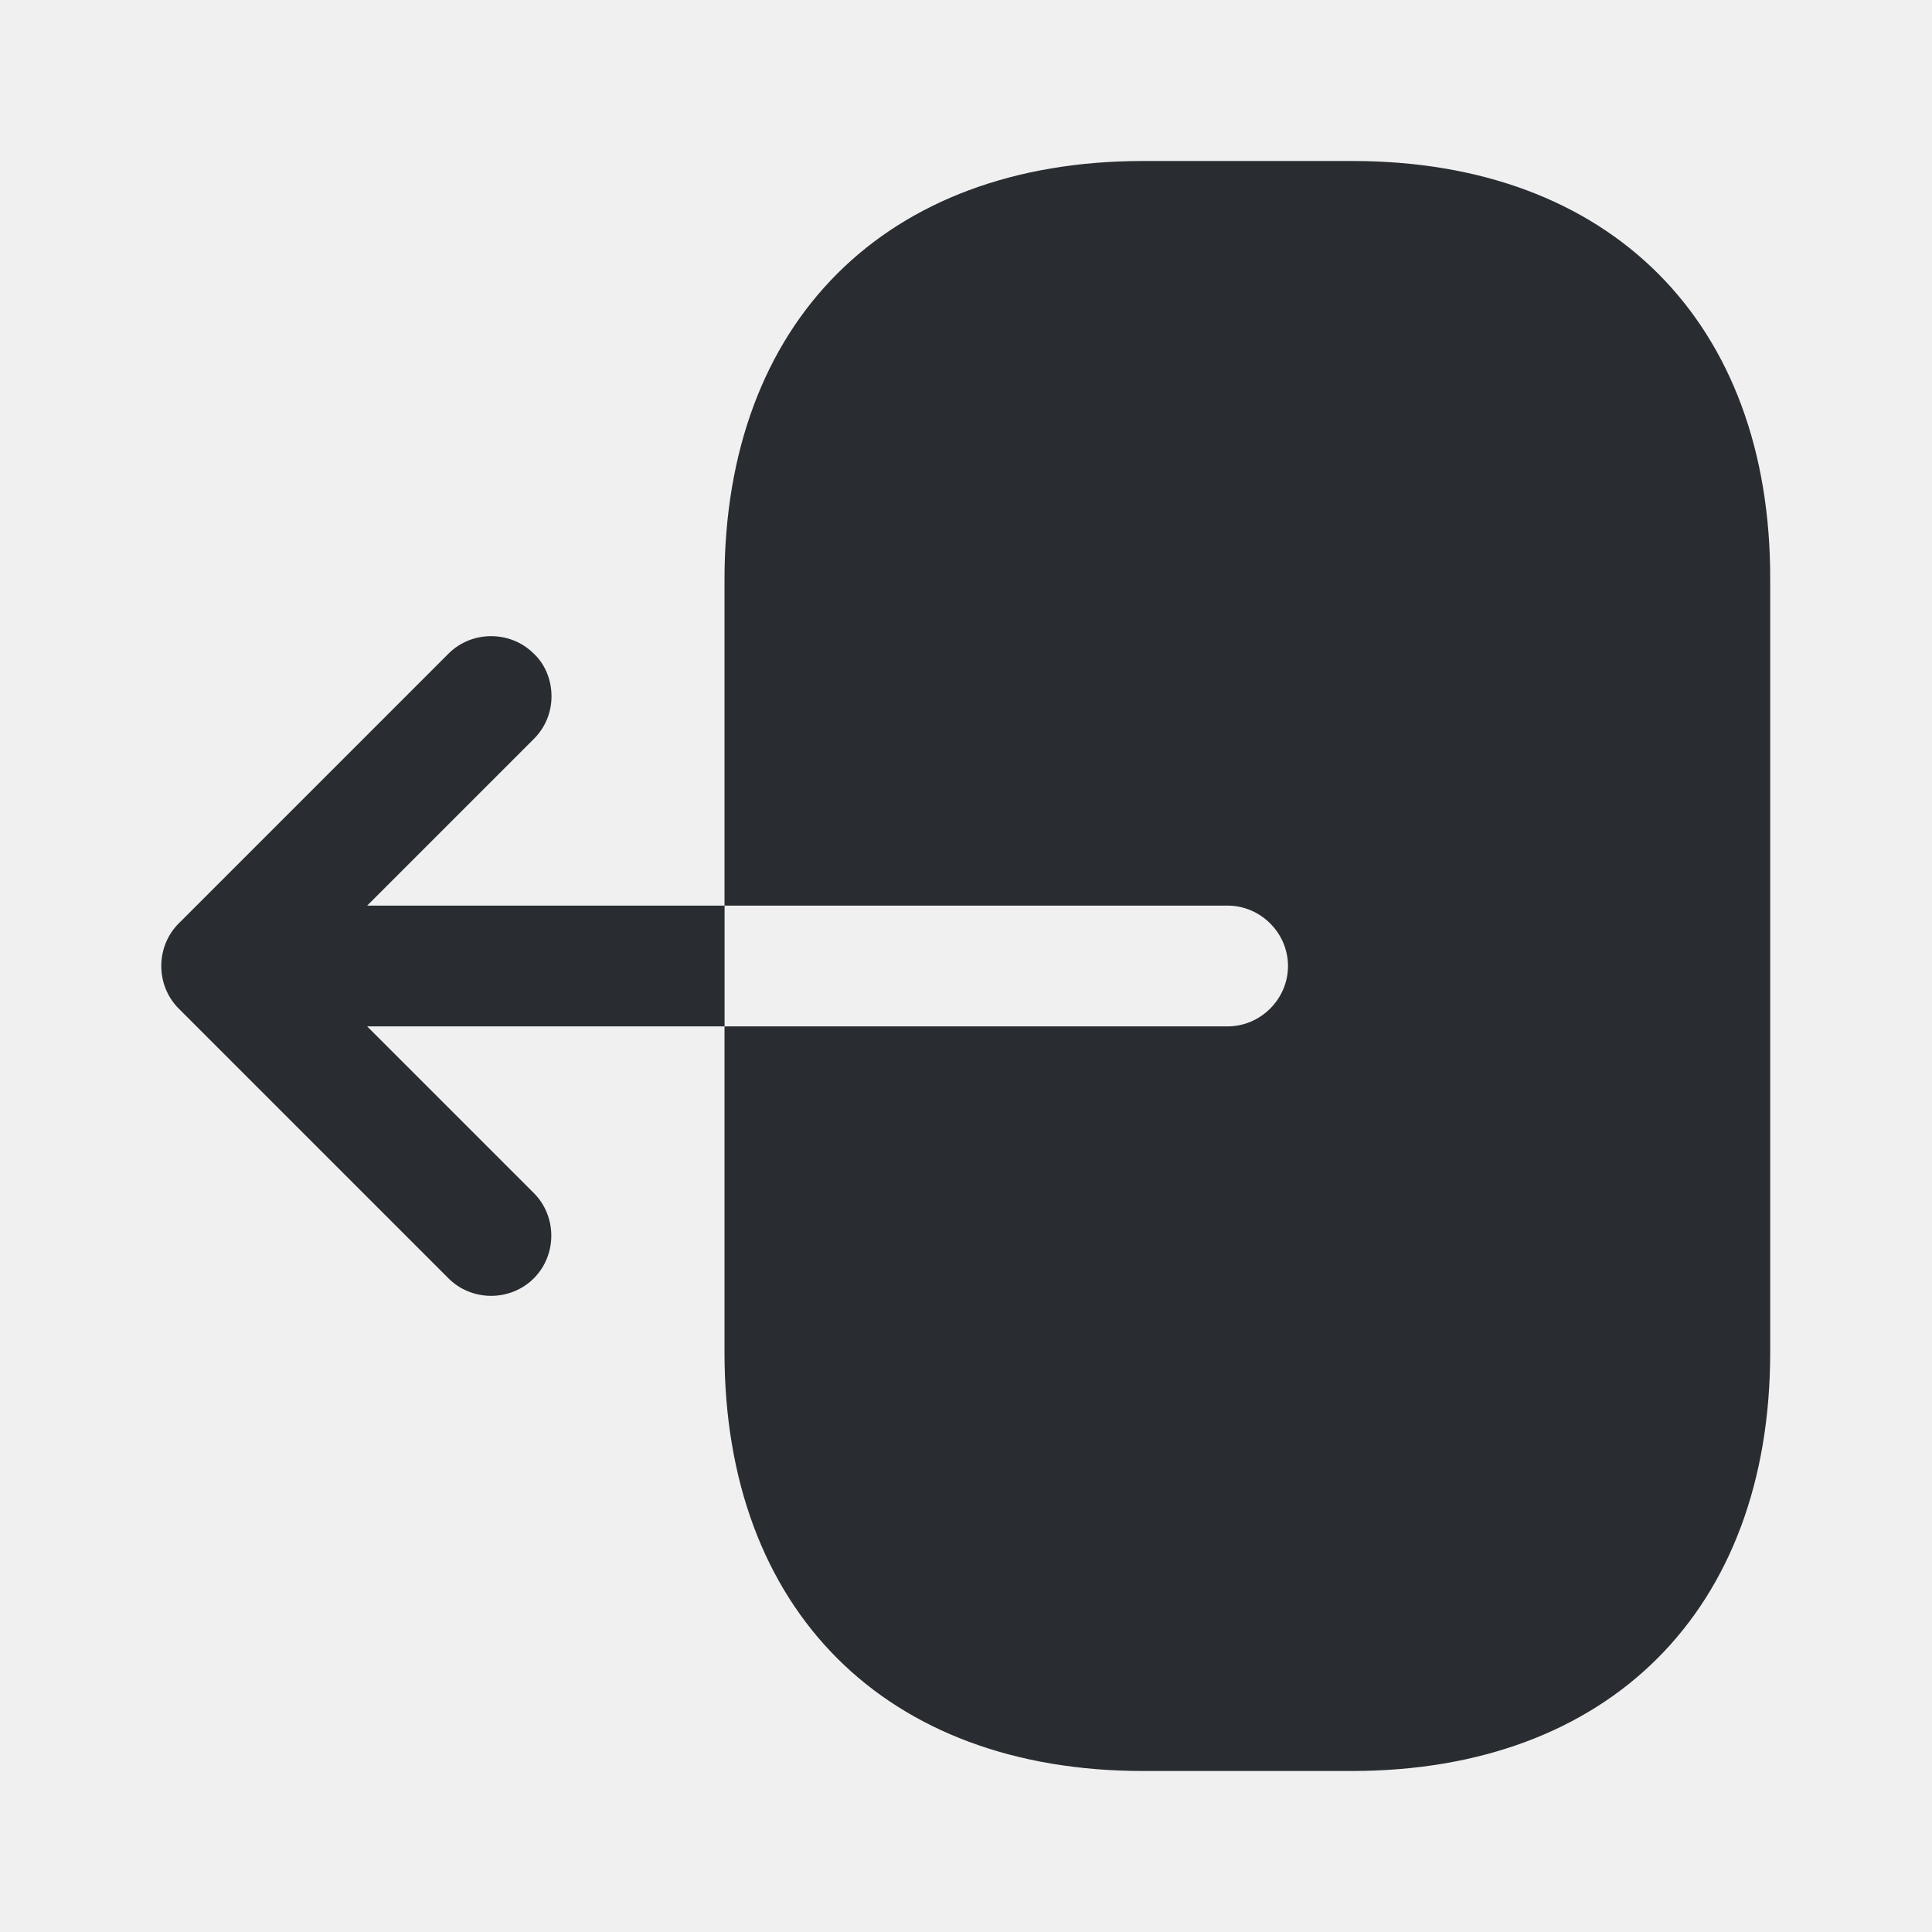
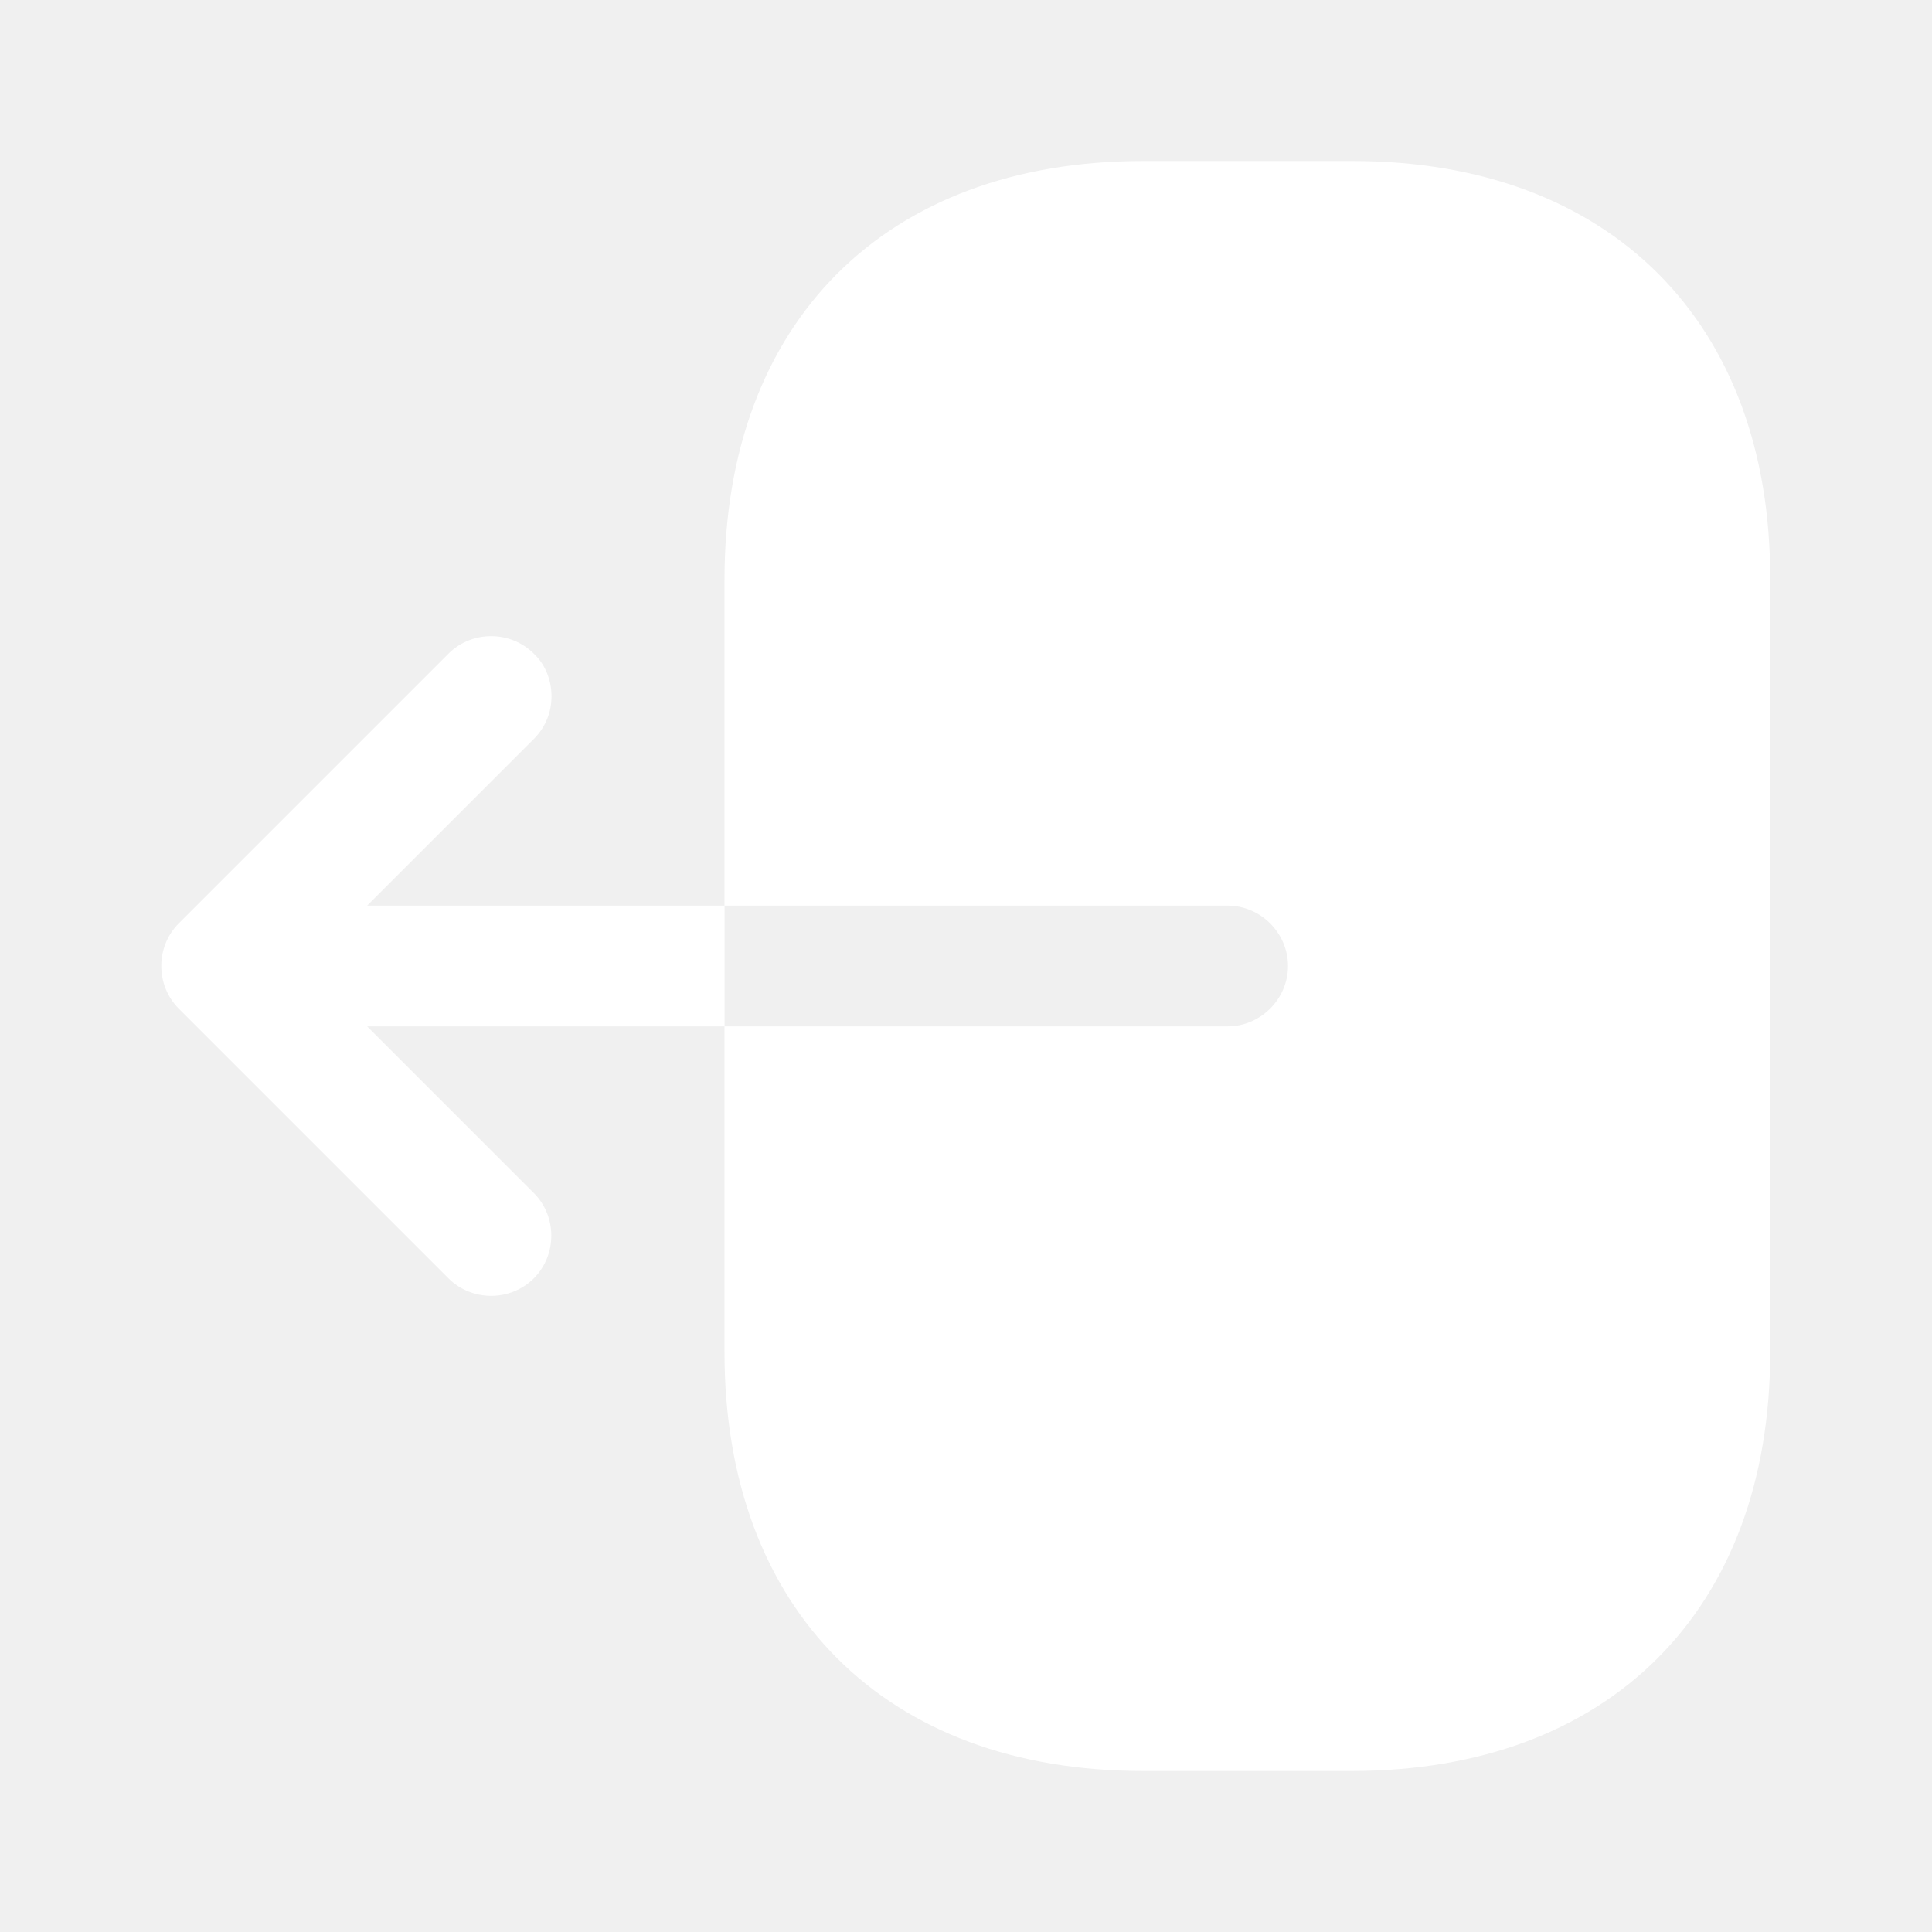
- <svg xmlns="http://www.w3.org/2000/svg" width="800px" height="800px" viewBox="0 0 24 24" fill="none">
-   <path d="M16.8 2H14.2C11 2 9 4 9 7.2V11.25H15.25C15.66 11.25 16 11.59 16 12C16 12.41 15.66 12.75 15.25 12.75H9V16.8C9 20 11 22 14.2 22H16.79C19.99 22 21.99 20 21.99 16.8V7.2C22 4 20 2 16.8 2Z" fill="#292D32" />
-   <path d="M4.561 11.25L6.631 9.18C6.781 9.03 6.851 8.84 6.851 8.65C6.851 8.46 6.781 8.26 6.631 8.12C6.341 7.83 5.861 7.83 5.571 8.12L2.221 11.47C1.931 11.76 1.931 12.24 2.221 12.53L5.571 15.88C5.861 16.17 6.341 16.17 6.631 15.88C6.921 15.59 6.921 15.11 6.631 14.82L4.561 12.75H9.001V11.25H4.561Z" fill="#292D32" />
+ <svg xmlns="http://www.w3.org/2000/svg" width="24" height="24" viewBox="0 0 24 24" fill="none">
+   <path d="M16.8 2H14.2C11 2 9 4 9 7.2V11.25H15.25C15.66 11.25 16 11.59 16 12C16 12.41 15.66 12.75 15.25 12.75H9V16.8C9 20 11 22 14.2 22H16.79C19.99 22 21.99 20 21.99 16.8V7.2C22 4 20 2 16.8 2Z" fill="#ffffff" />
+   <path d="M4.561 11.25L6.631 9.18C6.781 9.03 6.851 8.84 6.851 8.65C6.851 8.46 6.781 8.26 6.631 8.12C6.341 7.83 5.861 7.83 5.571 8.12L2.221 11.47C1.931 11.76 1.931 12.24 2.221 12.53L5.571 15.88C5.861 16.17 6.341 16.17 6.631 15.88C6.921 15.59 6.921 15.11 6.631 14.82L4.561 12.75H9.001V11.25H4.561Z" fill="#ffffff" />
</svg>
